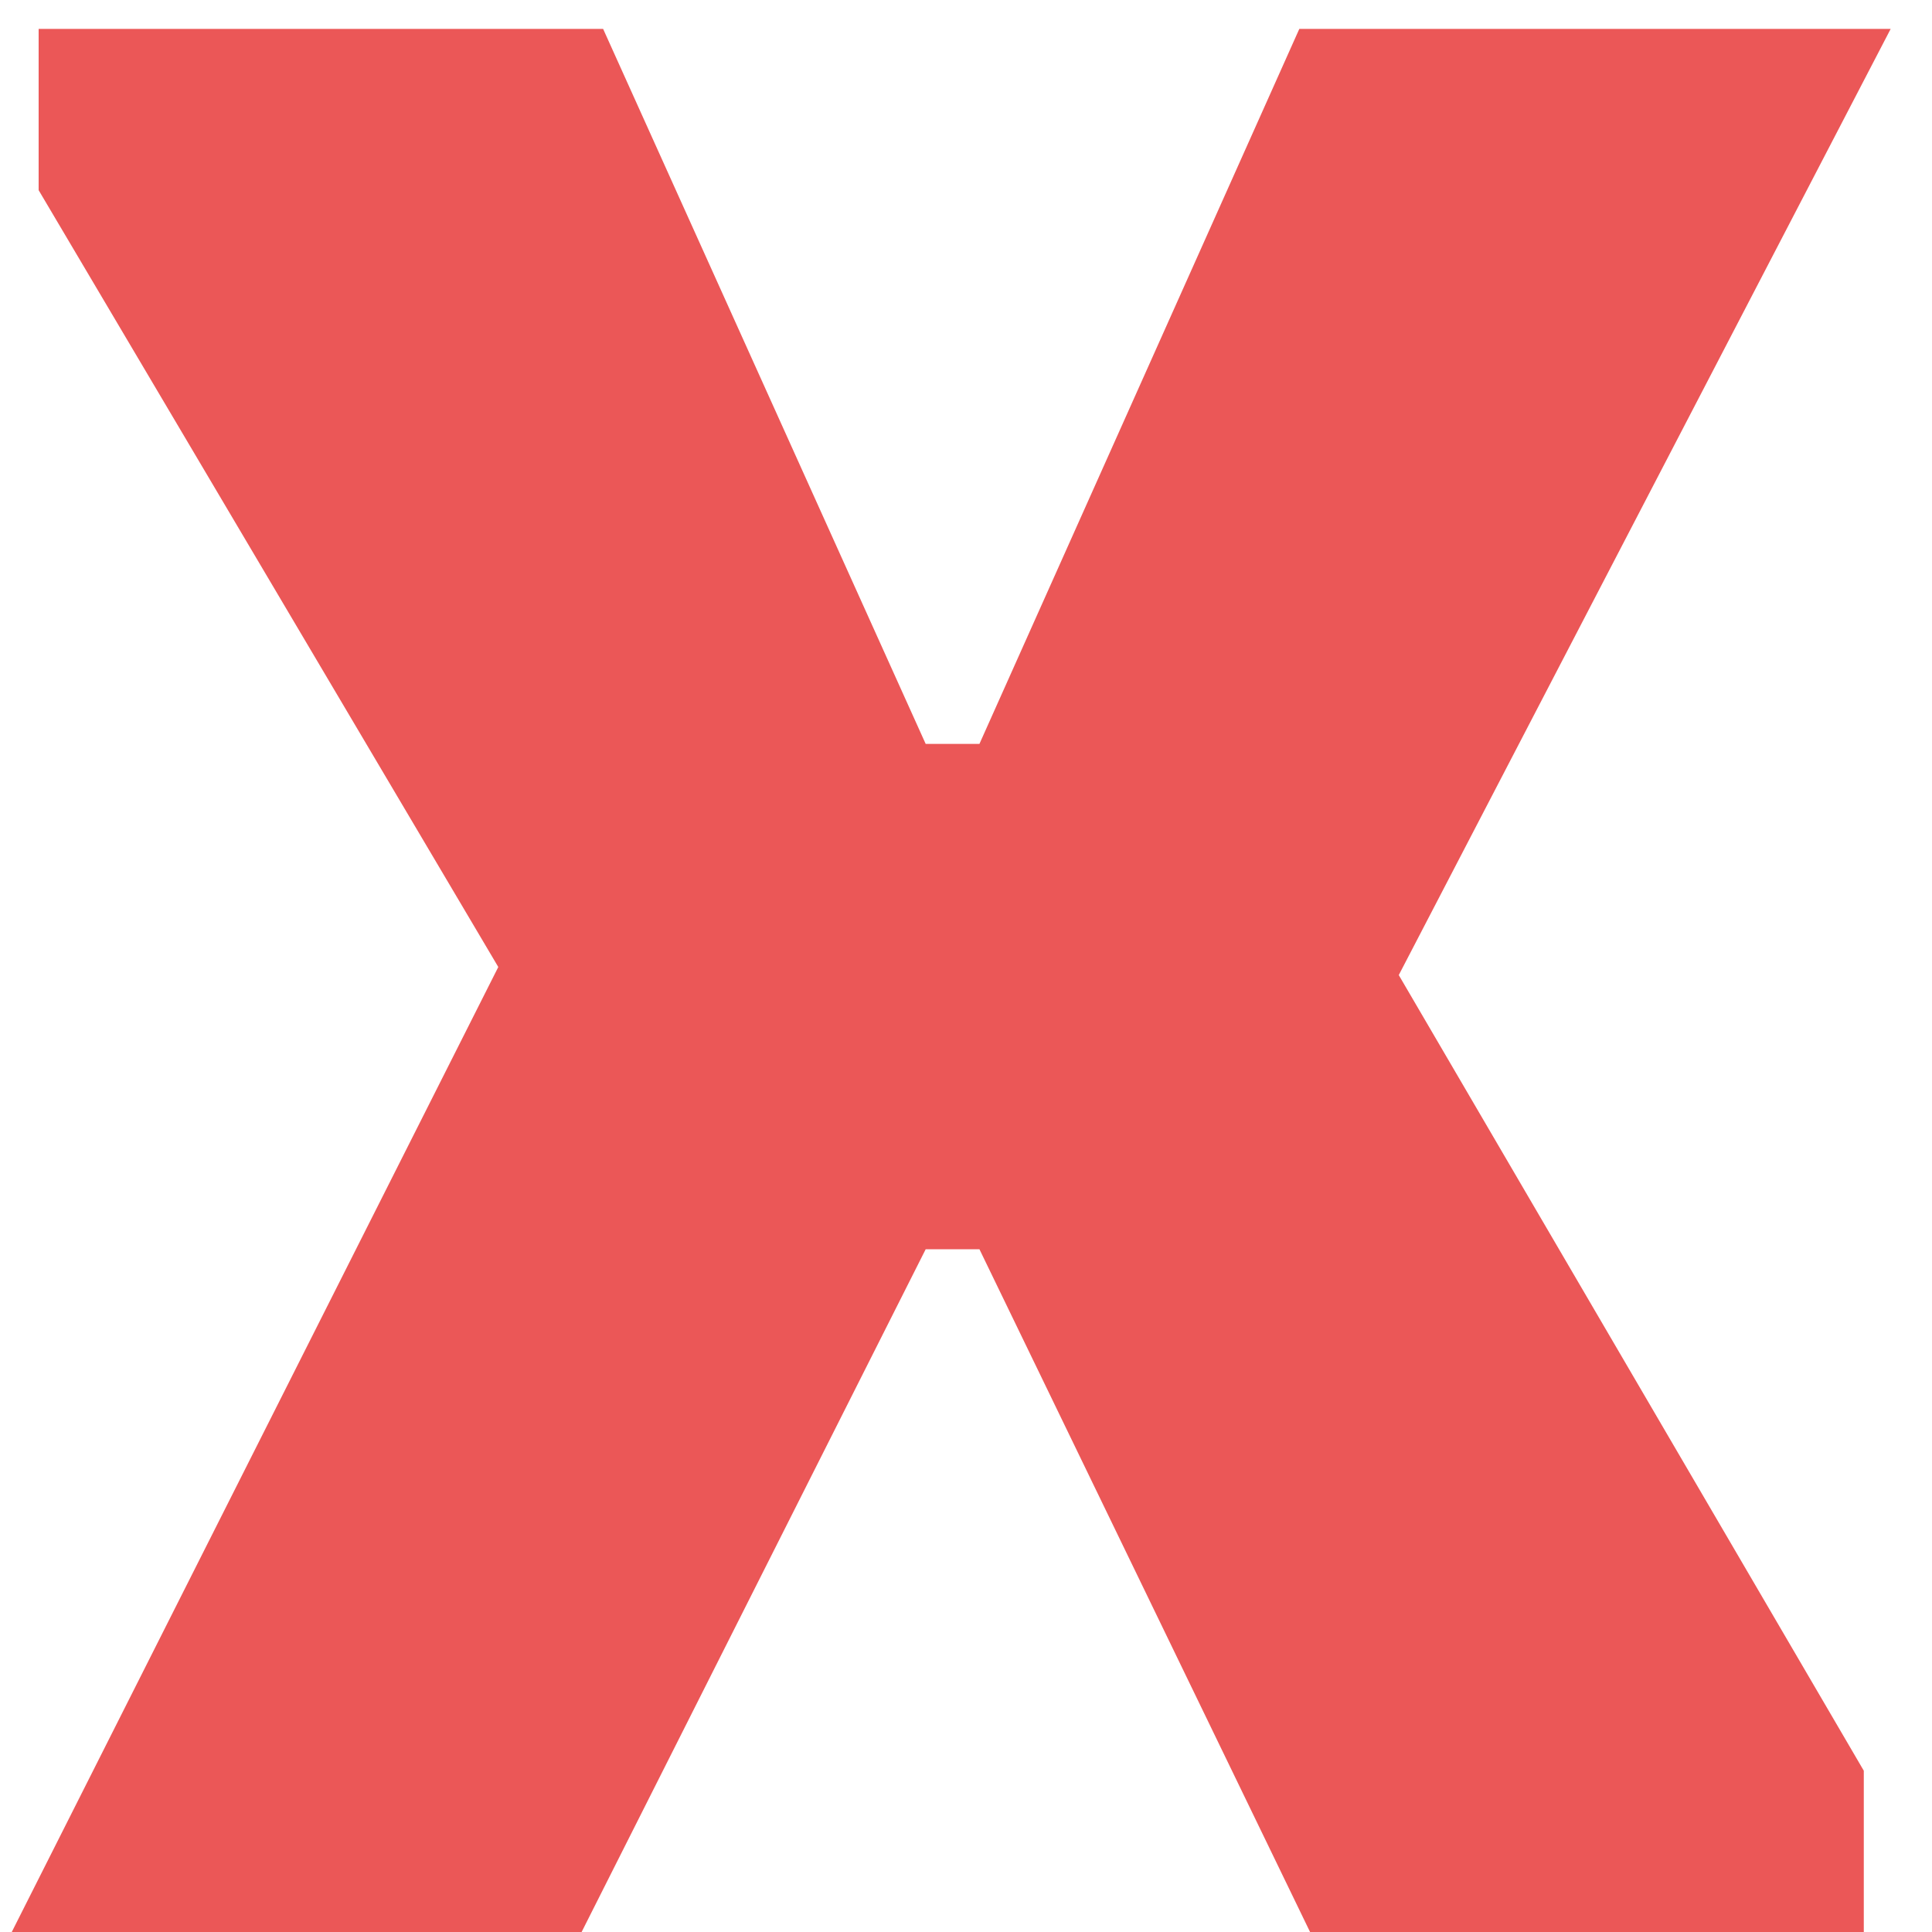
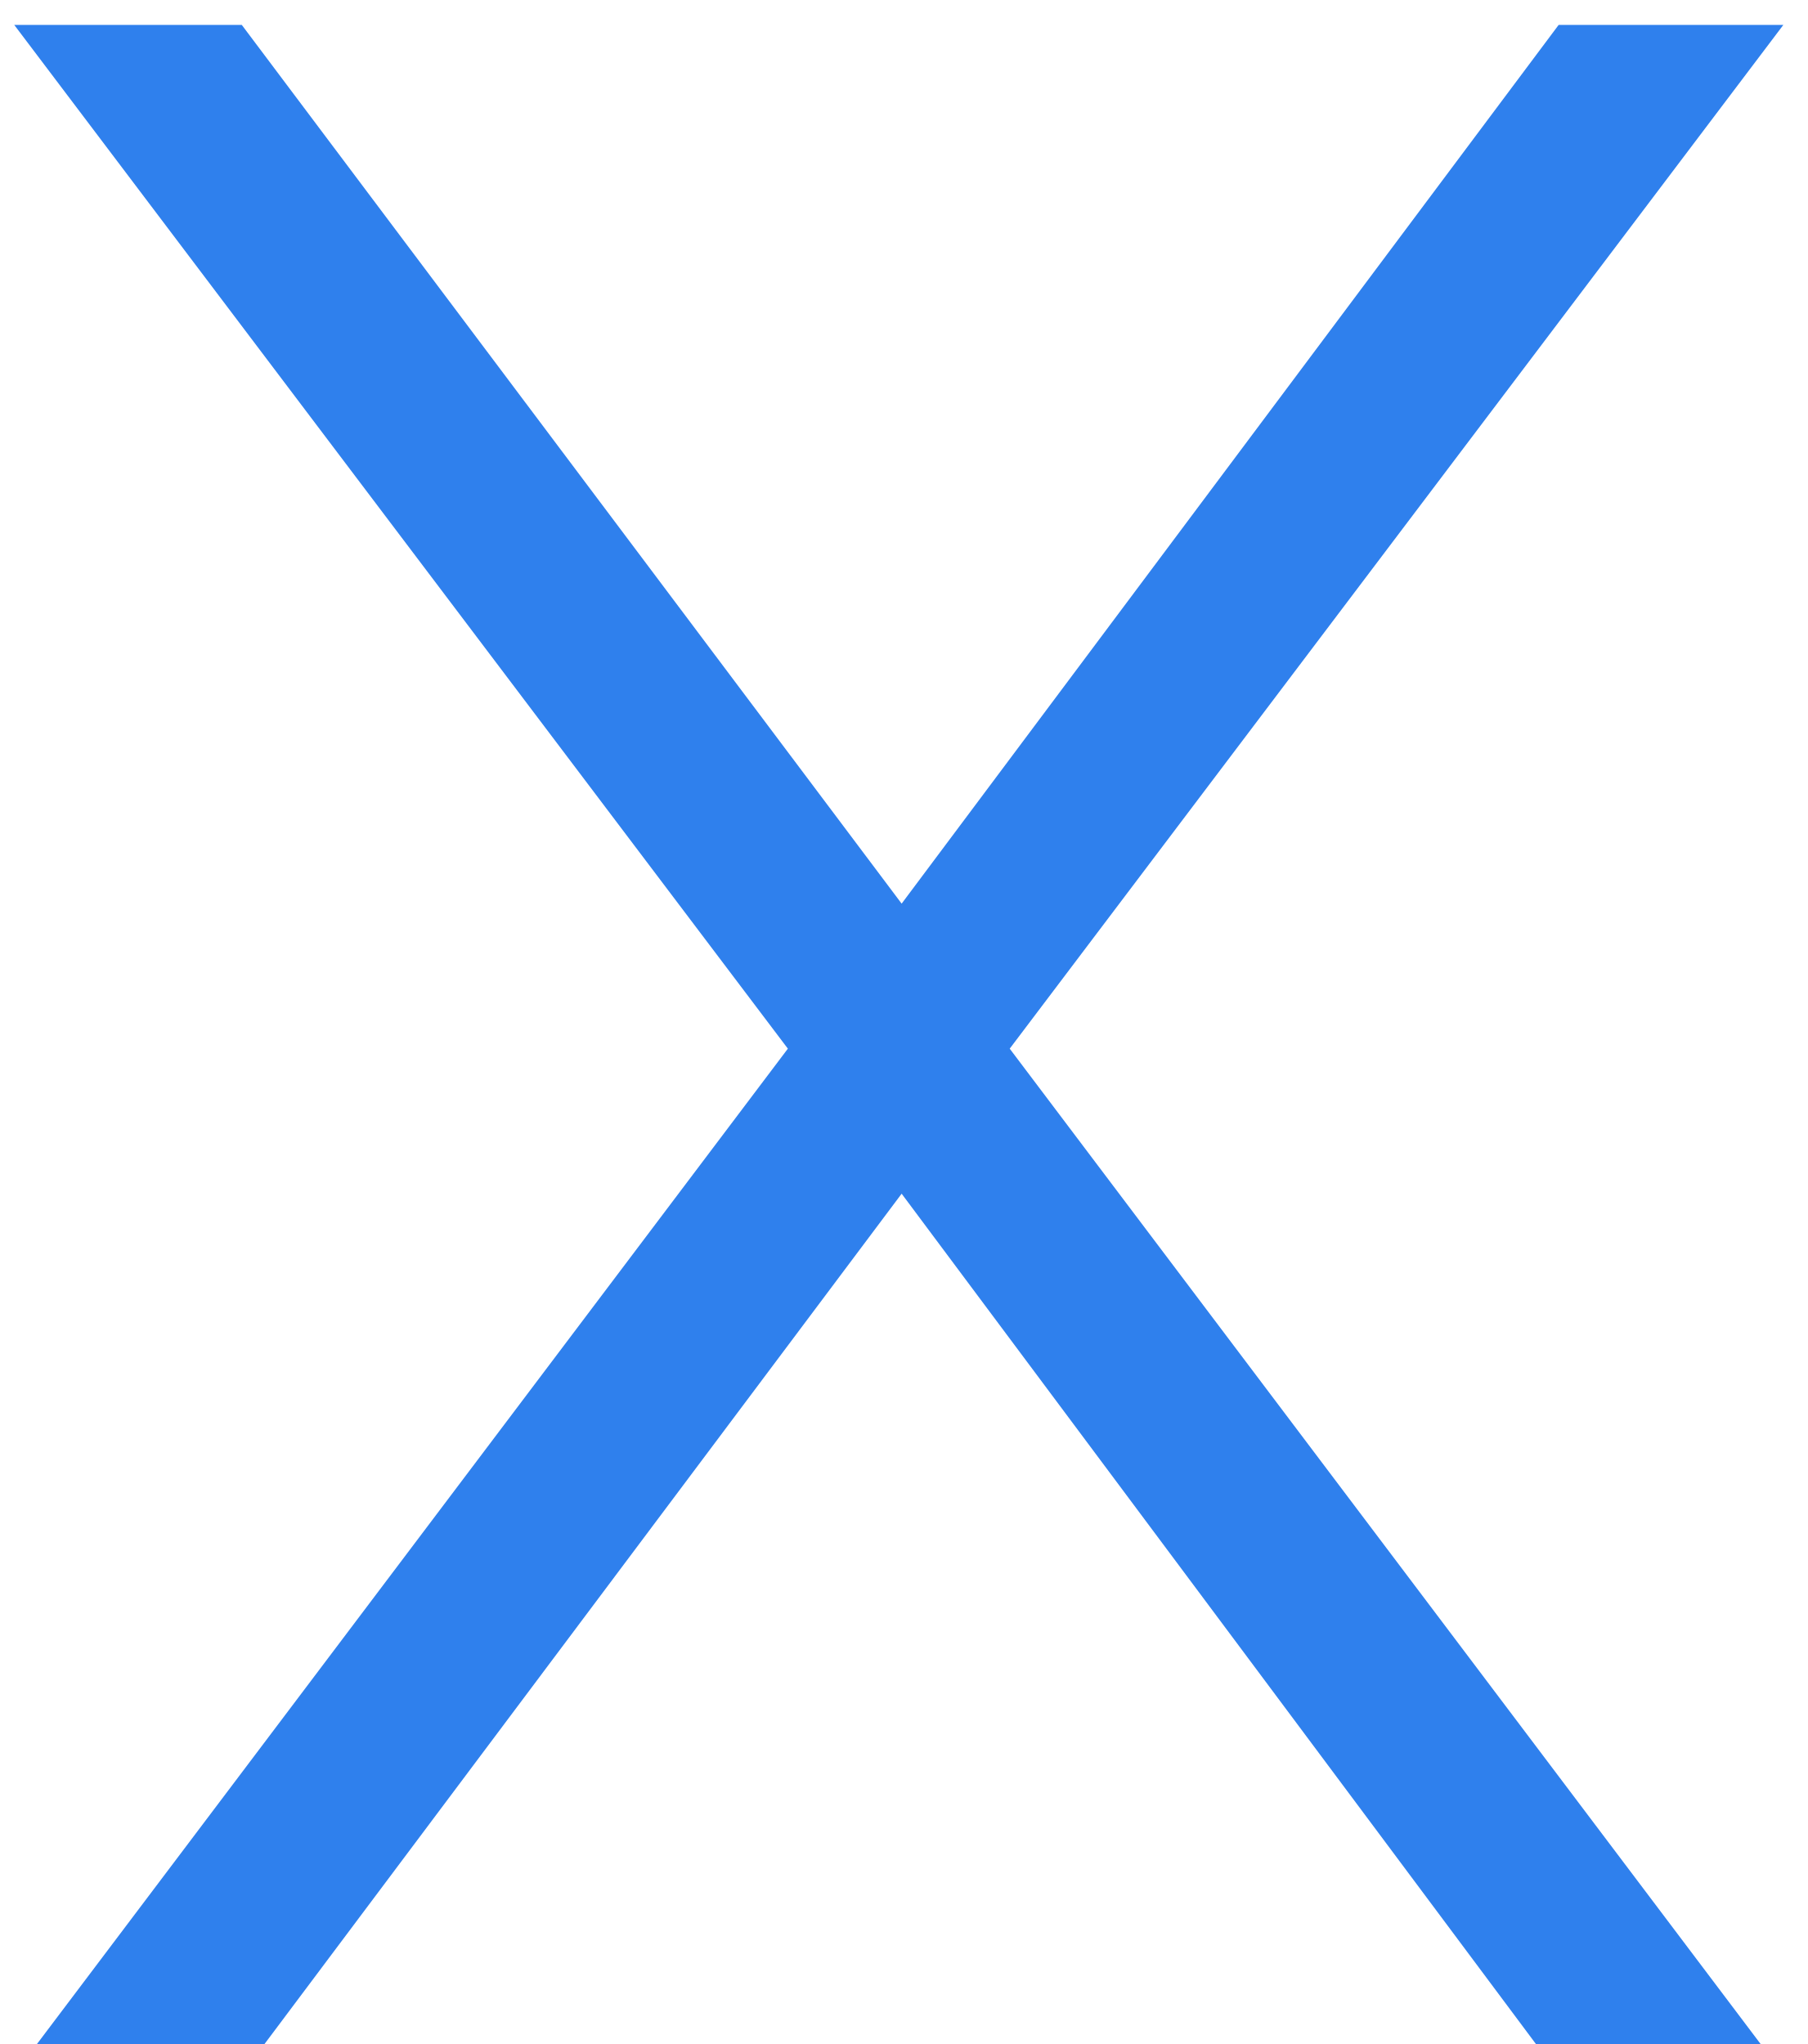
- <svg xmlns="http://www.w3.org/2000/svg" width="46" height="46" viewBox="0 0 46 46" fill="none">
-   <path d="M0.28 46L11.864 23.024L0.92 4.528V0.688H14.36L22.04 17.712H23.32L30.936 0.688H45.016L33.304 23.216L44.376 42.16V46H31.192L23.32 29.744H22.04L13.848 46H0.28Z" fill="#EB5757" />
+ <svg xmlns="http://www.w3.org/2000/svg" width="61" height="69" viewBox="0 0 61 69" fill="none">
+   <path d="M8.16 0.84L30.432 30.504L52.608 0.84H60.192L34.08 35.4L59.424 69H51.84L30.432 40.296L8.928 69H1.248L26.592 35.4L0.48 0.84H8.16Z" fill="#2F80ED" />
</svg>
